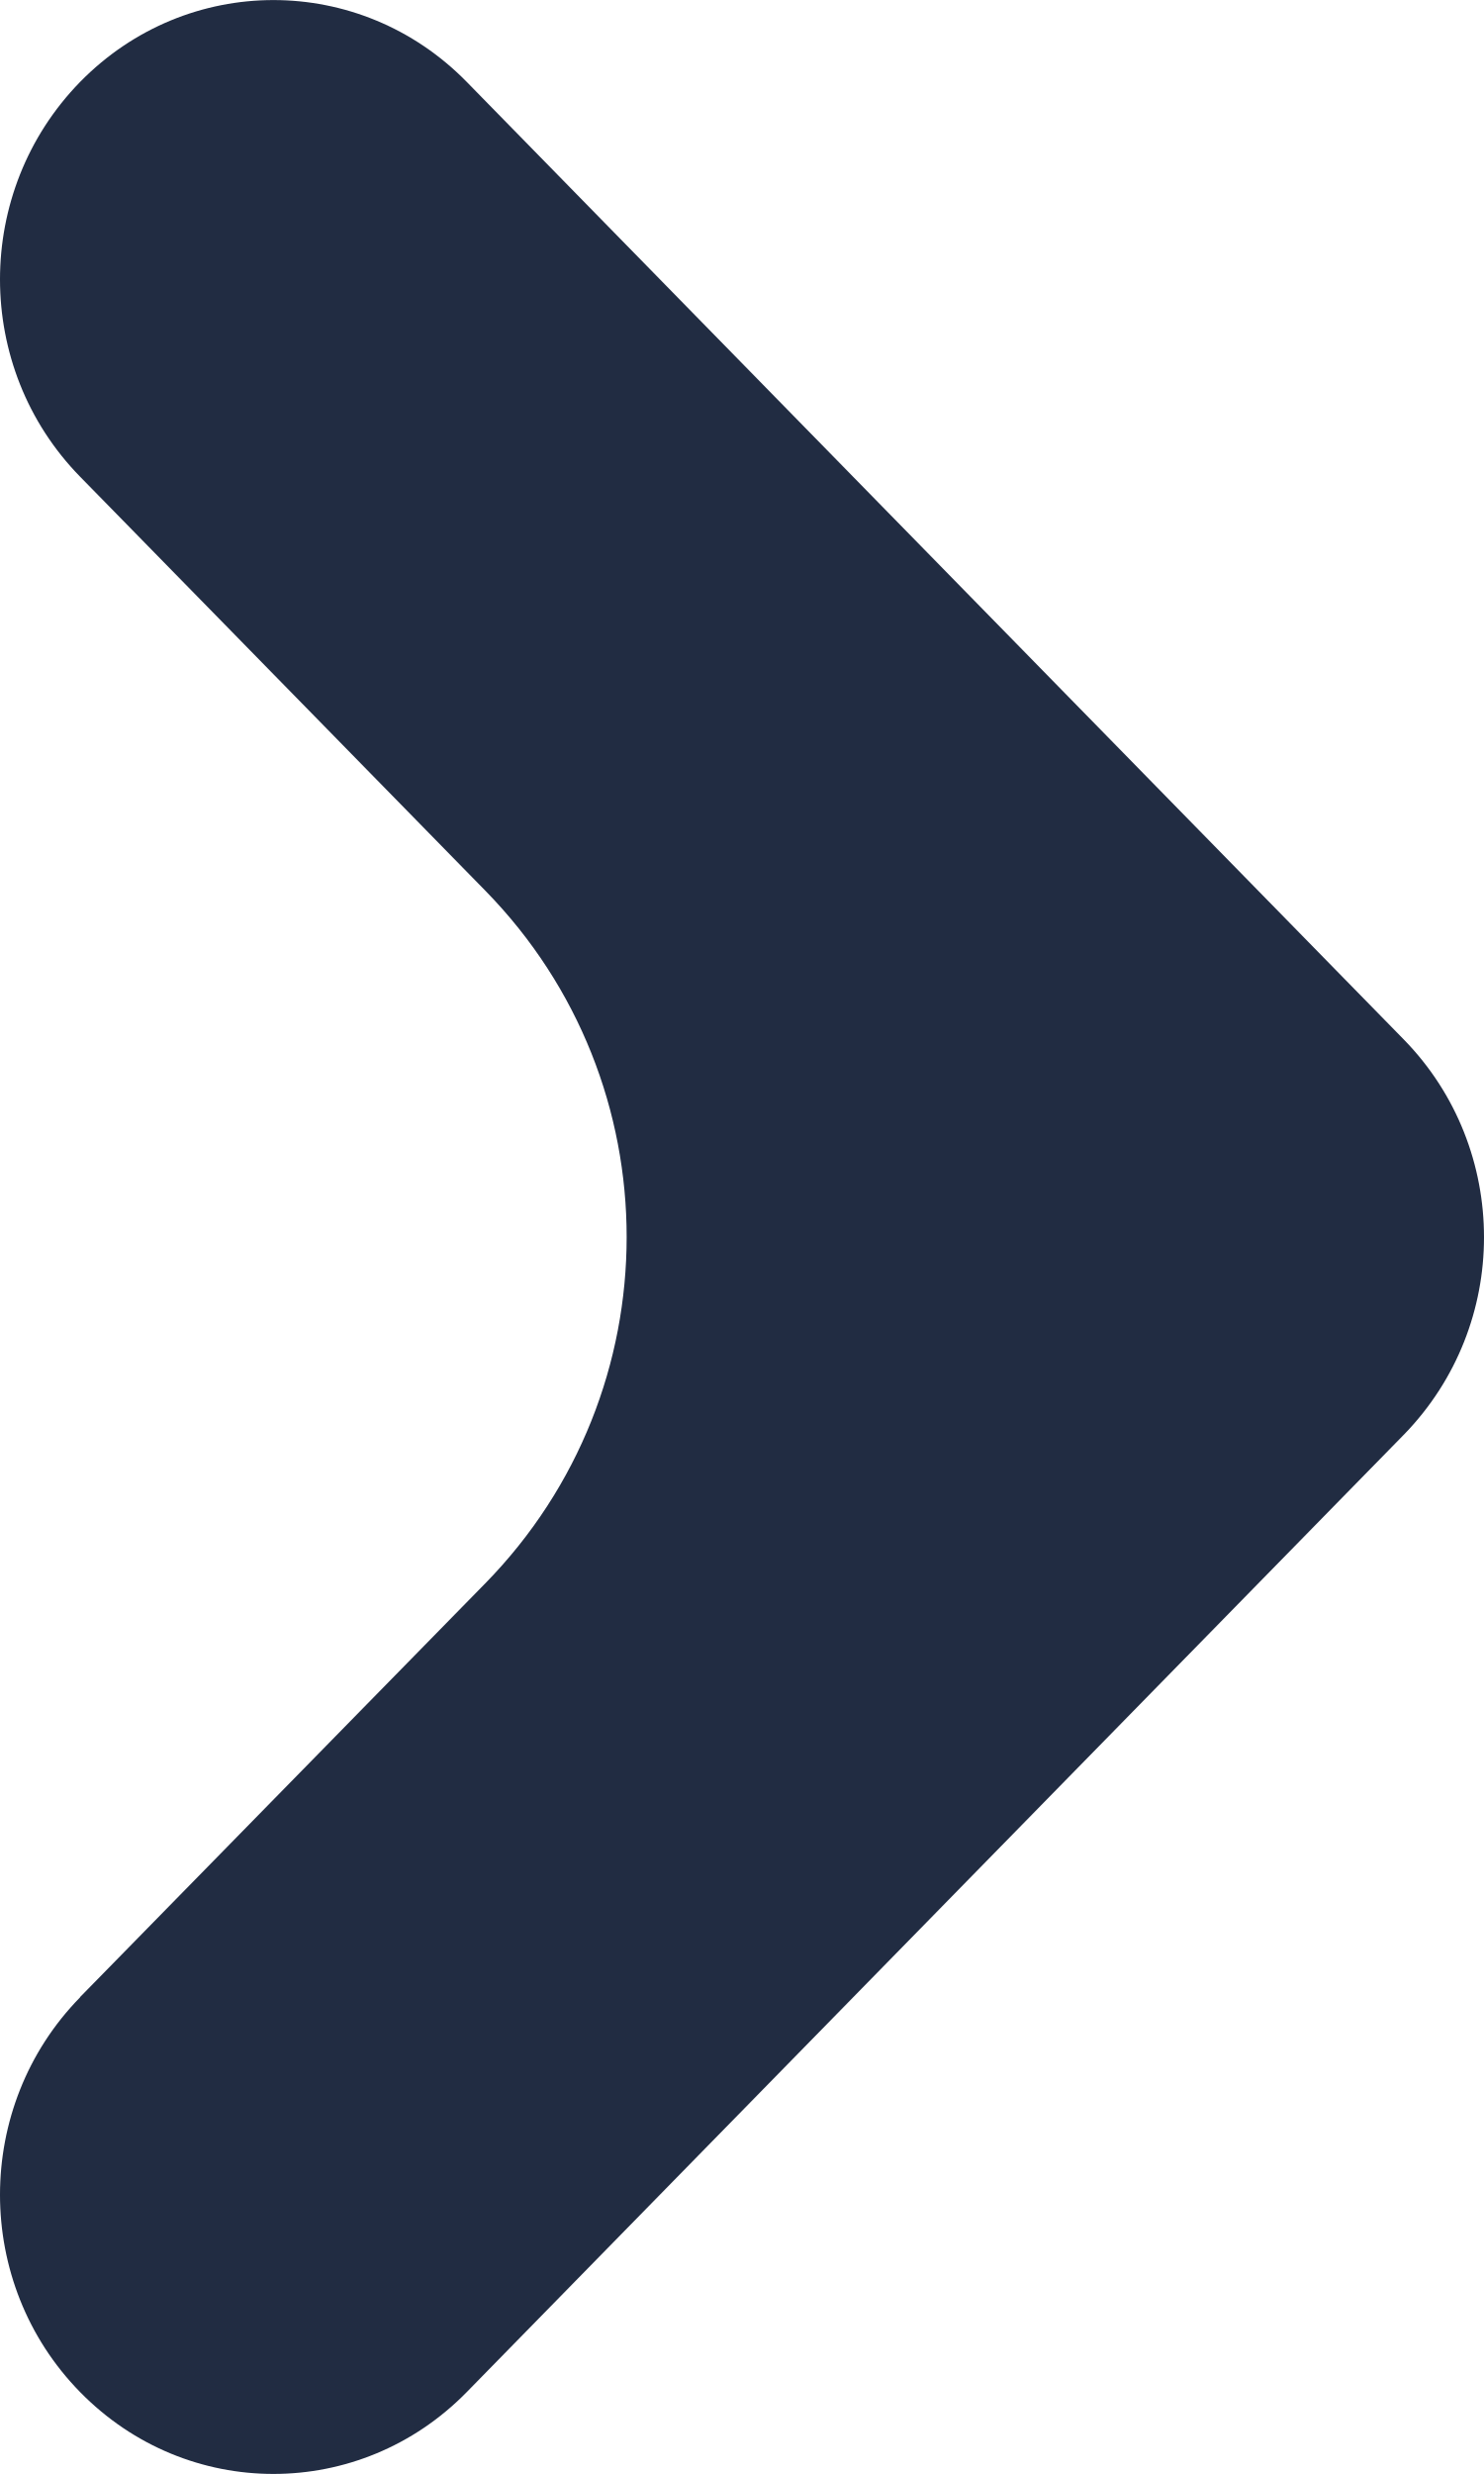
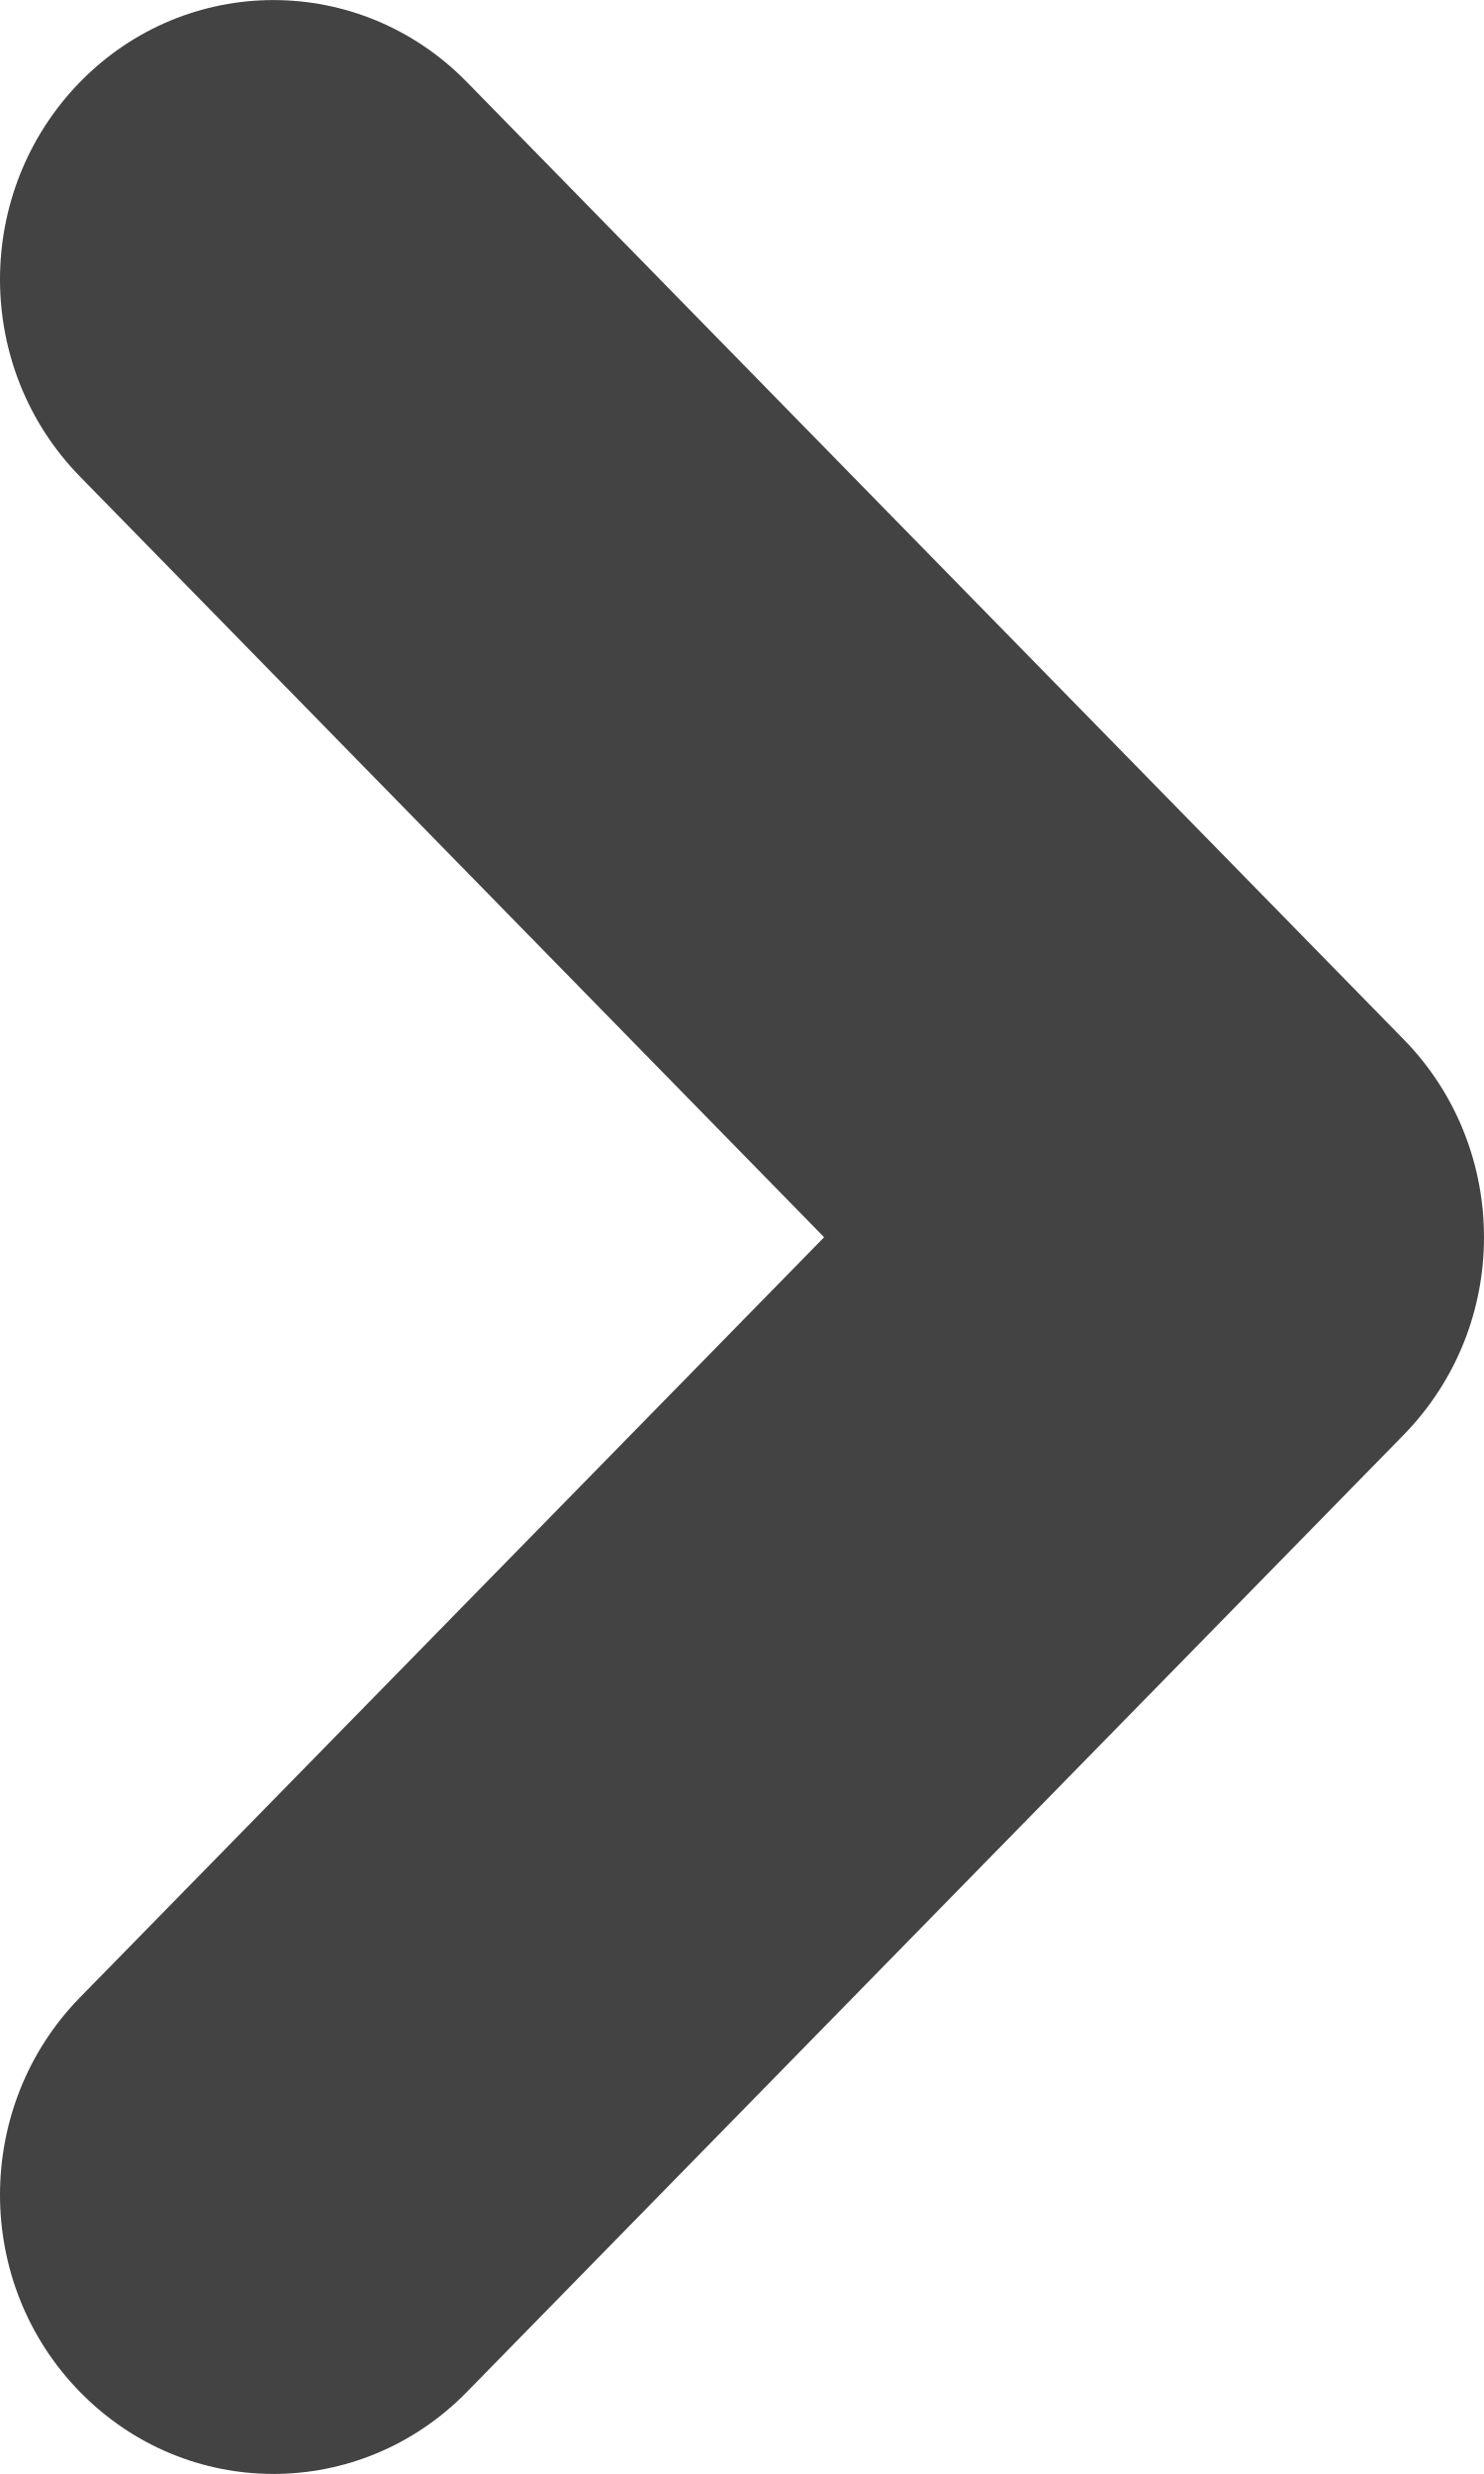
- <svg xmlns="http://www.w3.org/2000/svg" width="6" fill="#212C42" height="10" viewBox="0 0 6 10" version="1.1">
-   <g id="right-calendar-arrowCanvas">
-     <g id="right-calendar-arrowFill 3.3">
-       <path fill-rule="evenodd" clip-rule="evenodd" d="M 1.887 0.331C 1.887 0.331 1.887 0.331 1.887 0.331C 1.455 -0.11 0.756 -0.11 0.324 0.331C -0.108 0.773 -0.108 1.486 0.324 1.927C 0.324 1.927 0.324 1.927 0.324 1.927L 1.963 3.601C 2.724 4.379 2.724 5.622 1.962 6.4L 0.324 8.072C 0.324 8.072 0.324 8.073 0.324 8.073C -0.108 8.514 -0.108 9.229 0.324 9.669C 0.756 10.11 1.455 10.11 1.887 9.669C 1.887 9.669 1.887 9.669 1.887 9.669L 5.674 5.801C 5.676 5.799 5.677 5.798 5.678 5.797C 5.892 5.576 6 5.289 6 5.001C 6 4.712 5.892 4.423 5.676 4.202L 1.887 0.331Z" transform="scale(1)" />
-     </g>
-   </g>
+ <svg xmlns="http://www.w3.org/2000/svg" width="6" height="10" viewBox="0 0 6 10" fill="none">
+   <path fill-rule="evenodd" clip-rule="evenodd" d="M1.887 0.331C1.455 -0.11 0.756 -0.11 0.324 0.331C-0.108 0.773 -0.108 1.486 0.324 1.927L3.332 5.001L0.324 8.073C-0.108 8.514 -0.108 9.229 0.324 9.669C0.756 10.11 1.455 10.11 1.887 9.669L5.676 5.799C5.892 5.577 6 5.29 6 5.001C6 4.712 5.892 4.423 5.676 4.202L1.887 0.331Z" fill="#434343" />
</svg>
